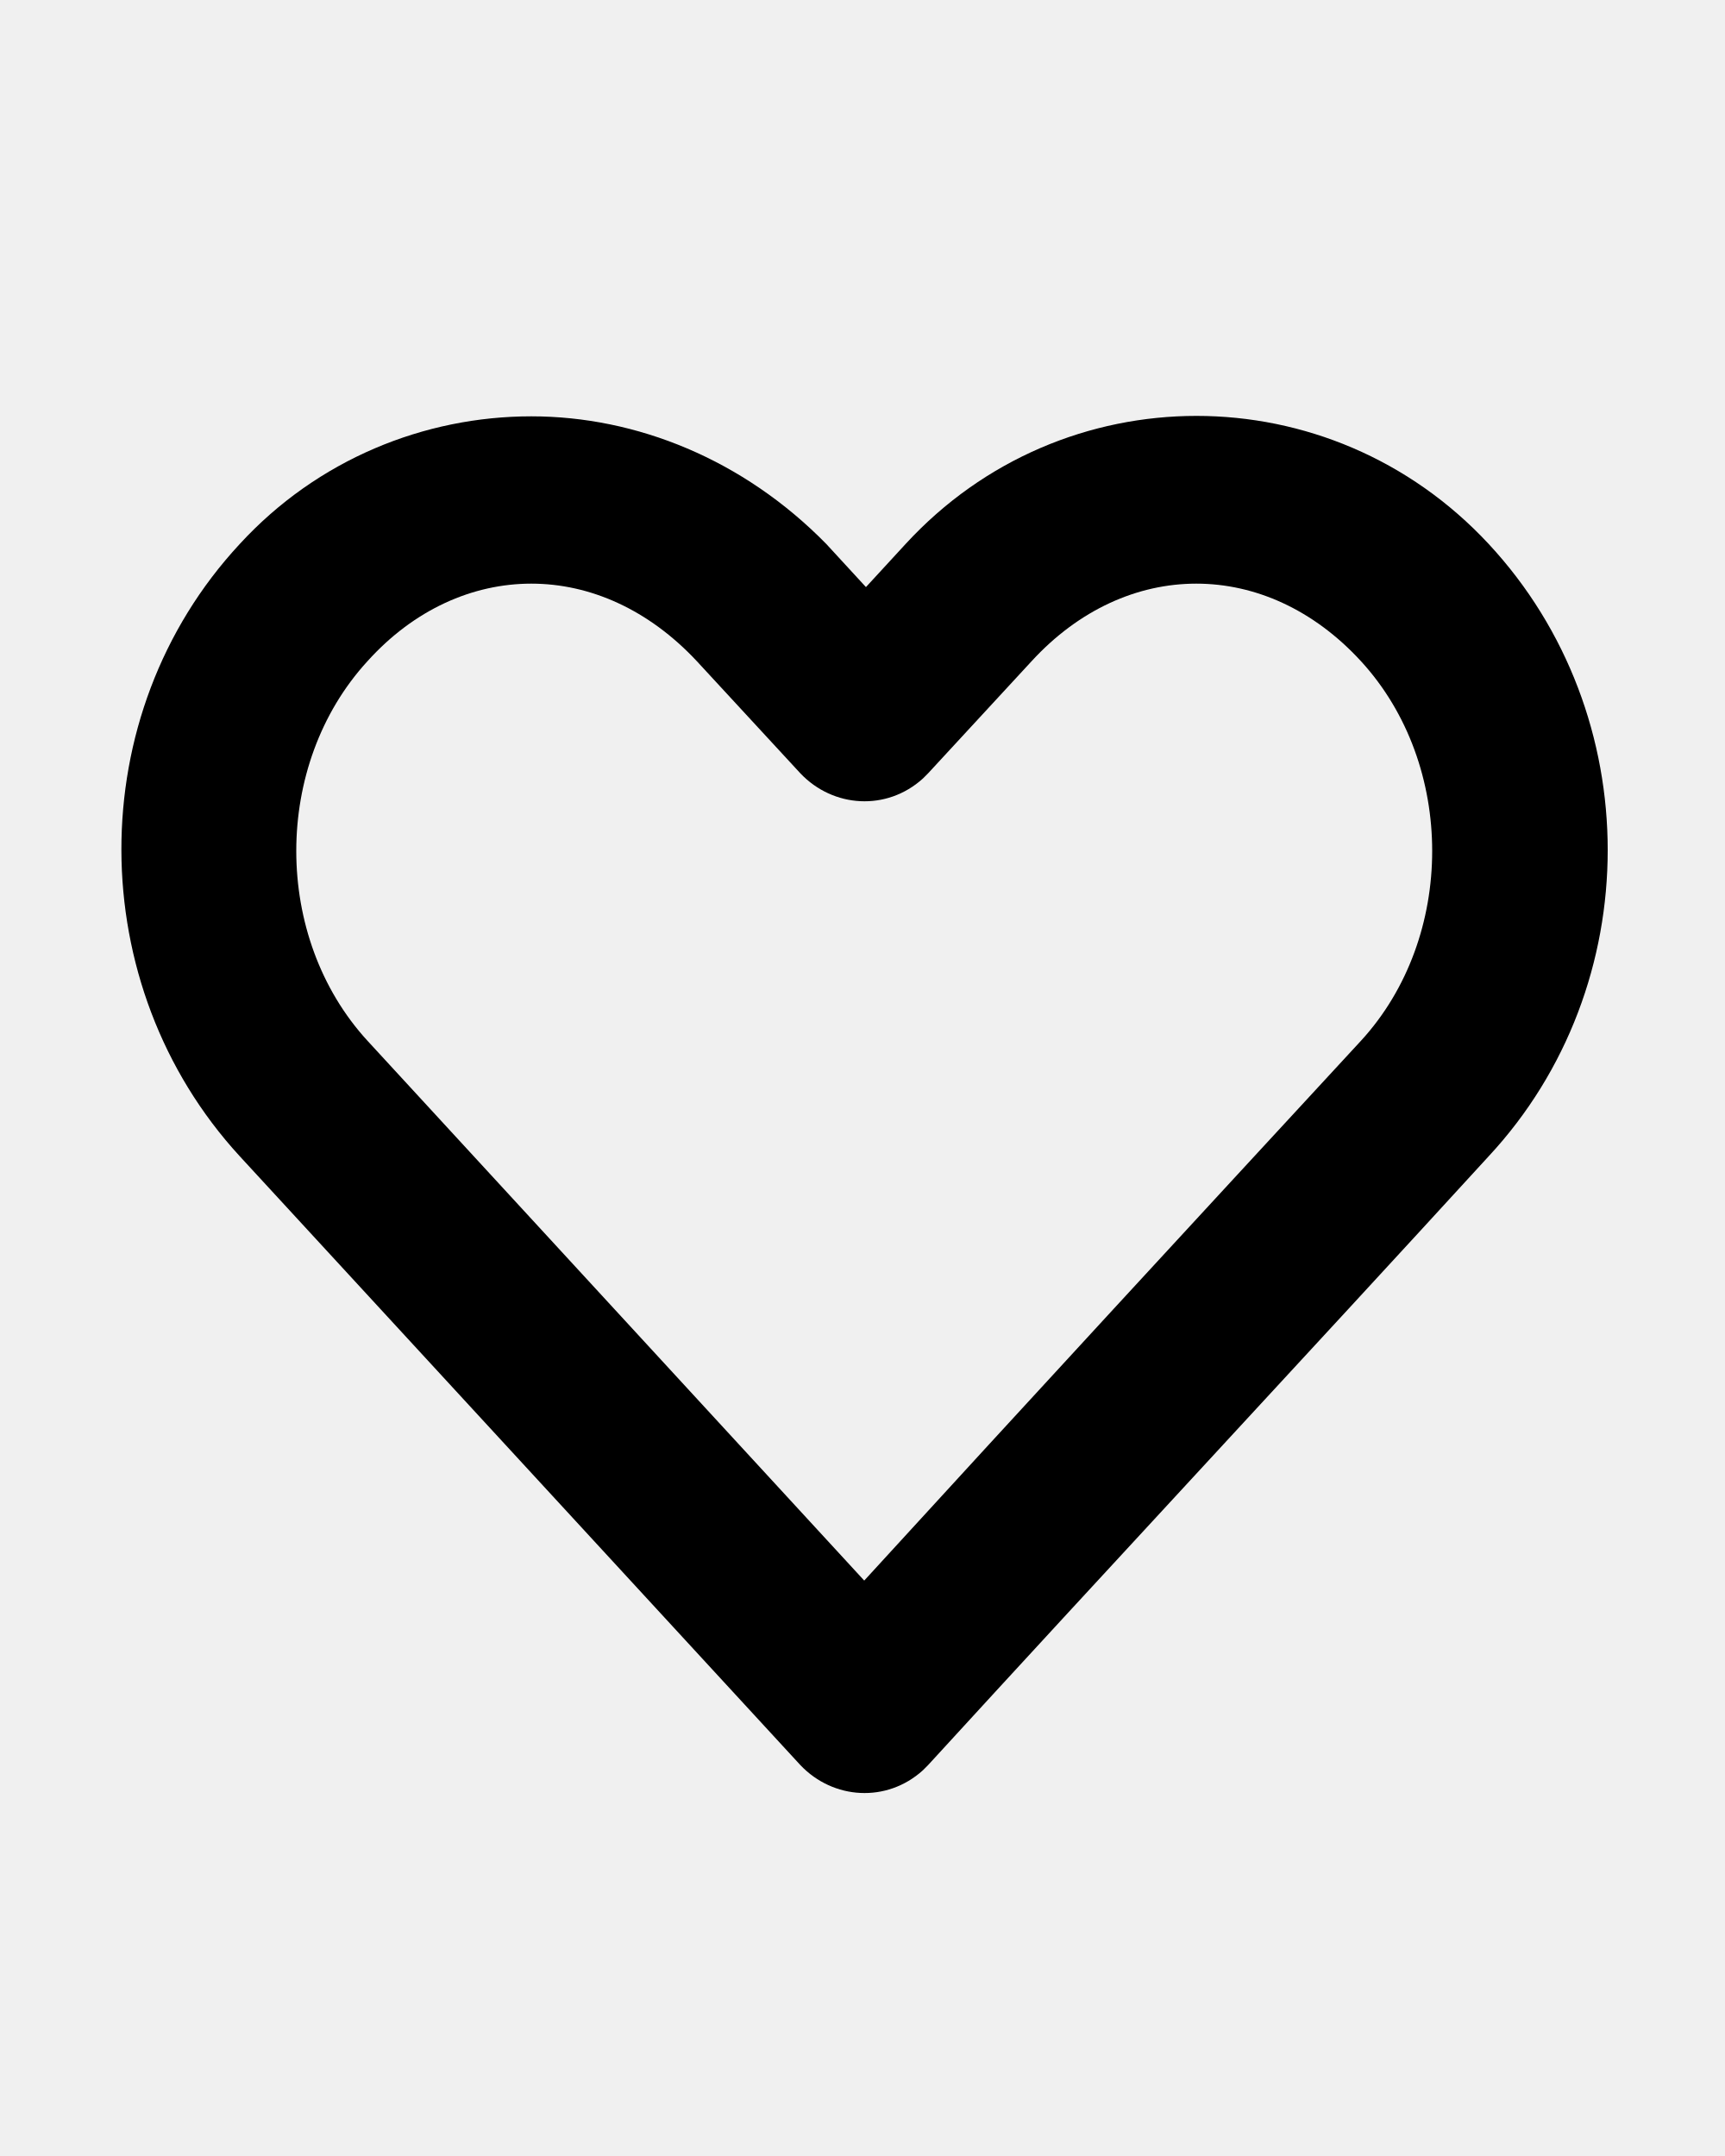
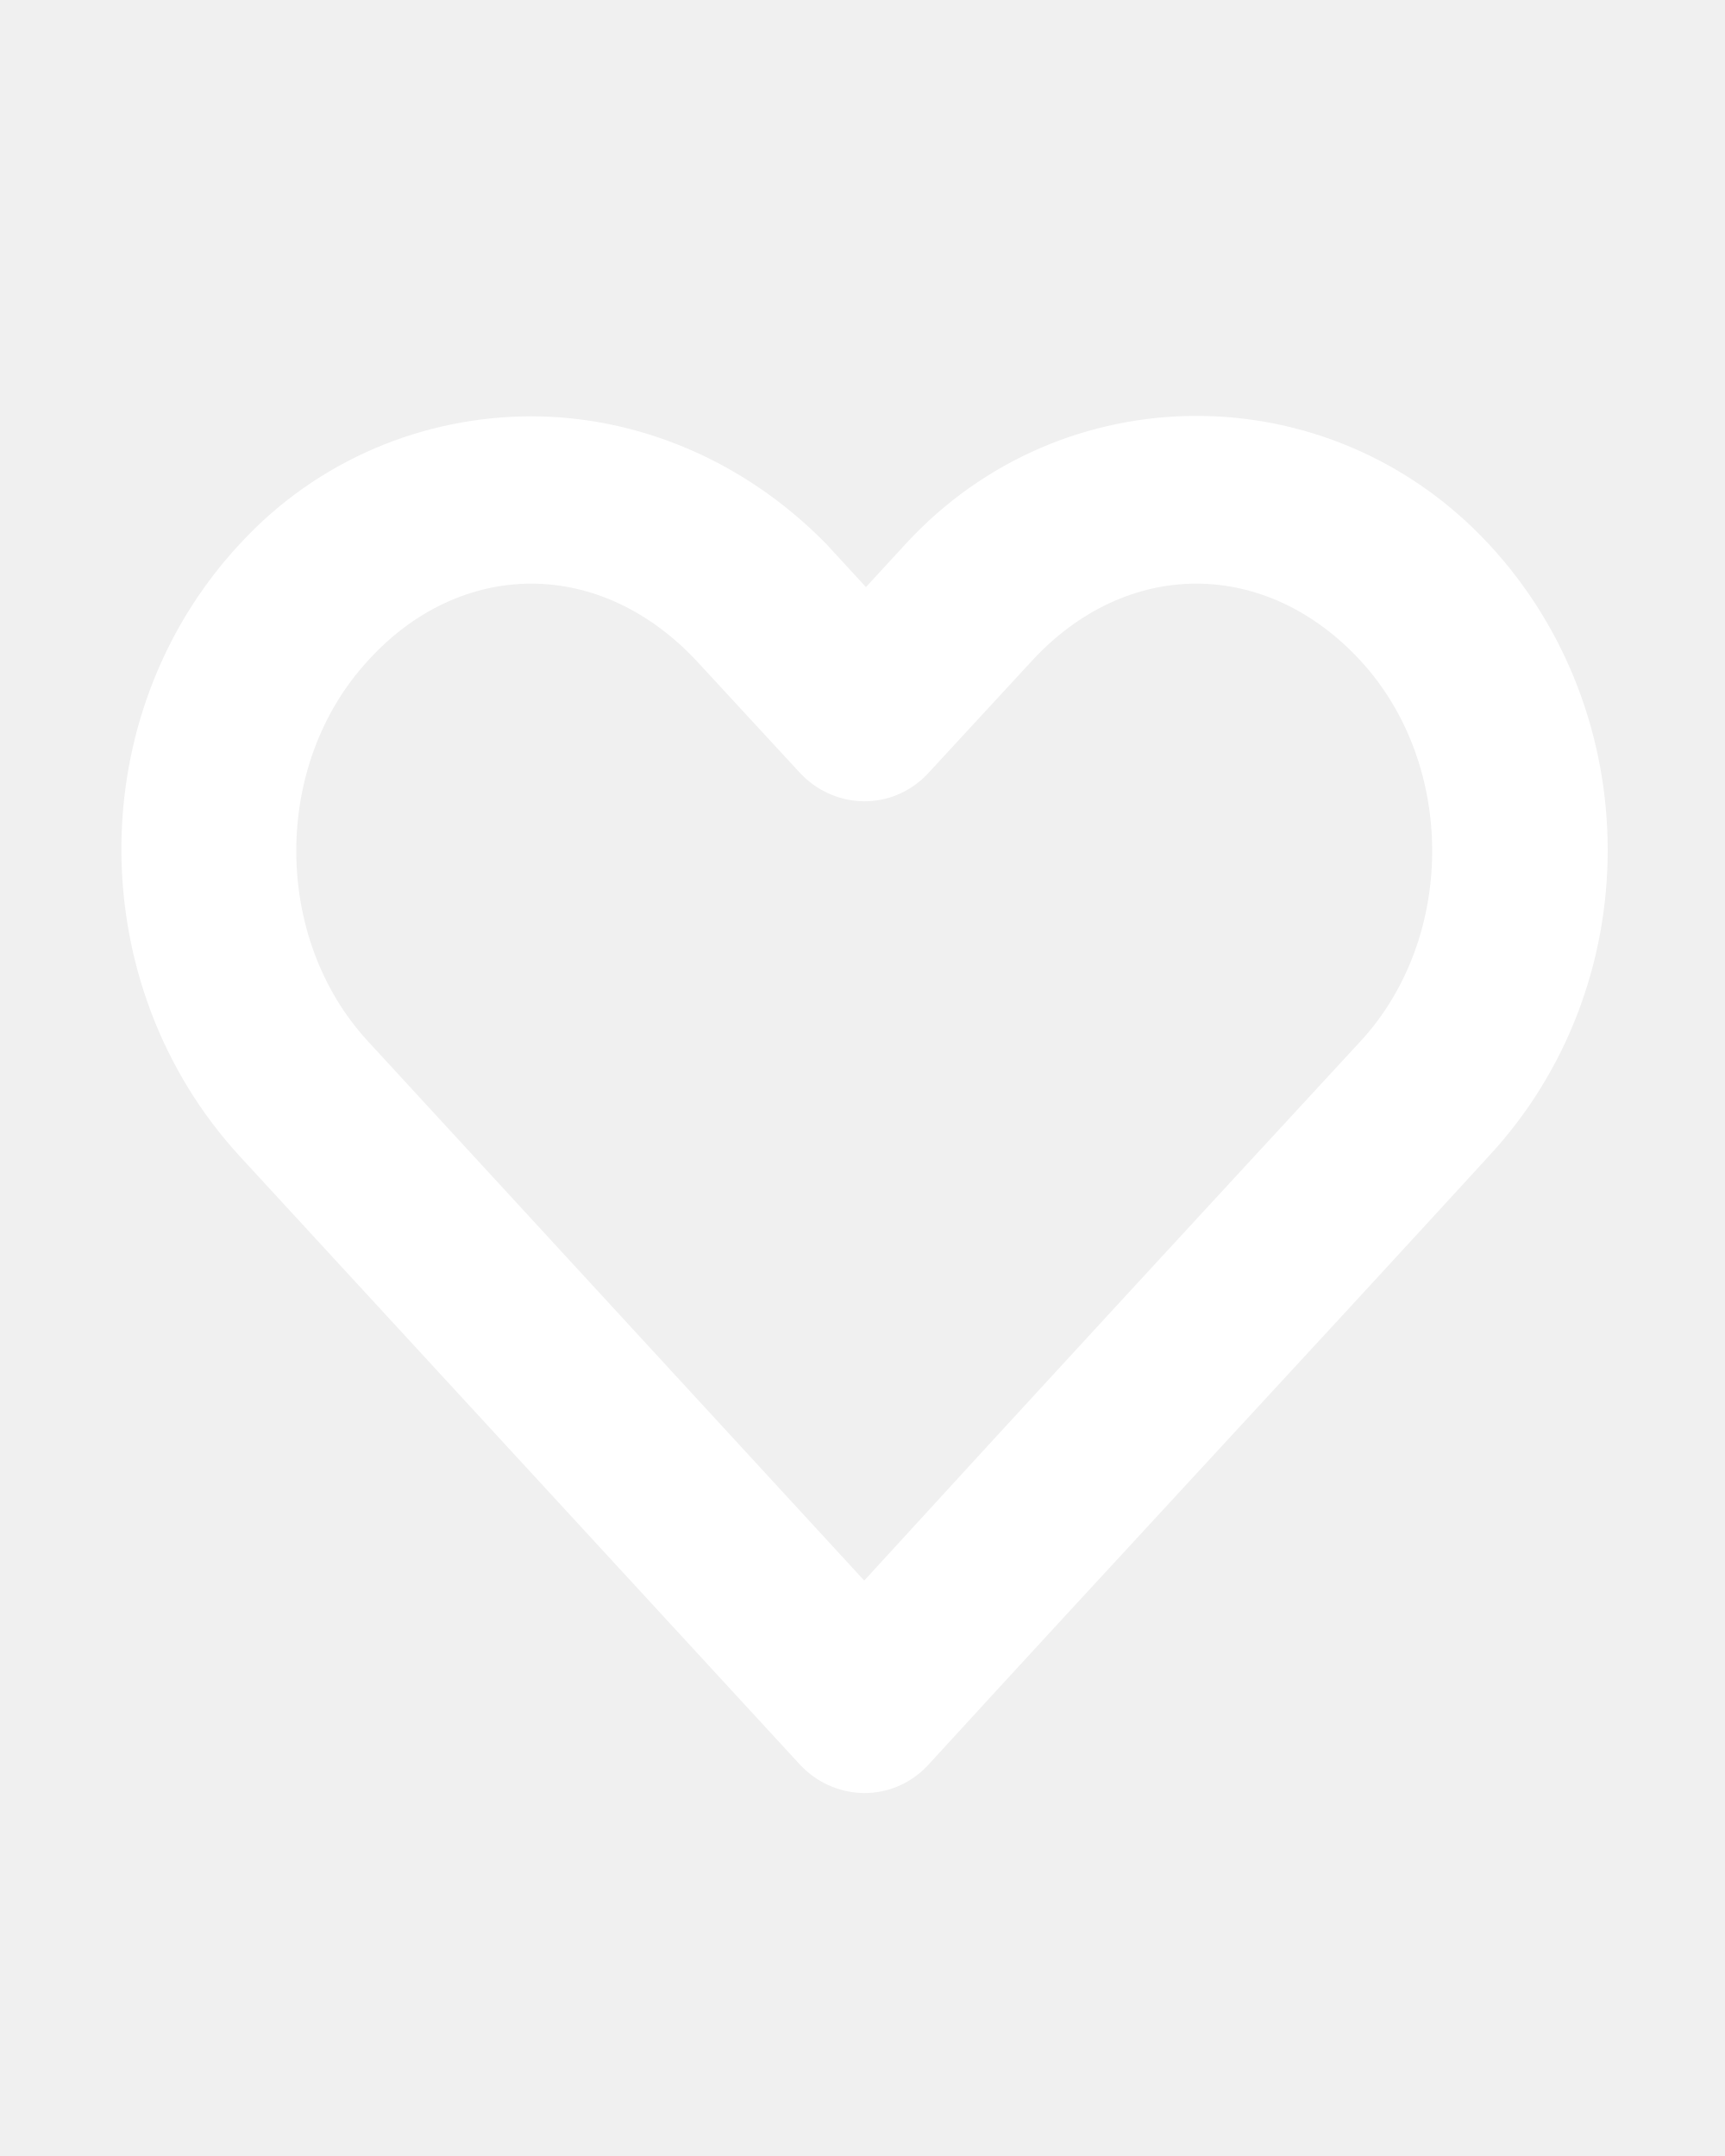
<svg xmlns="http://www.w3.org/2000/svg" version="1.1" id="Layer_1" x="0px" y="0px" viewBox="0 0 100 125" style="enable-background:new 0 0 100 125;" xml:space="preserve">
+   <style type="text/css">
+ 	.st0{fill:#FFFFFF;}
+ </style>
  <g transform="translate(0,-952.3622)">
-     <path d="M30.8,976.5c-6.2,0-12.4,2.5-16.9,7.4c-9.2,9.9-9.1,25.6,0,35.5l32.5,35.3c1.9,2,5,2.2,7.1,0.3c0.1-0.1,0.2-0.2,0.3-0.3   c10.8-11.8,21.7-23.5,32.5-35.3c9.2-9.9,9.2-25.6,0-35.5c-9.2-9.9-24.7-9.9-33.8,0l-2.3,2.5l-2.3-2.5   C43.1,979,36.9,976.5,30.8,976.5z M30.8,986.2c3.4,0,6.8,1.5,9.6,4.5l6,6.5c1.9,2,5,2.2,7.1,0.3c0.1-0.1,0.2-0.2,0.3-0.3l6-6.5   c5.5-6,13.6-6,19.1,0c5.5,6,5.5,16,0,22c-9.6,10.4-19.2,20.8-28.8,31.3l-28.8-31.3c-5.5-6-5.5-16,0-22   C24,987.7,27.4,986.2,30.8,986.2L30.8,986.2z" />
+     <path class="st0" d="M30.8,976.5c-6.2,0-12.4,2.5-16.9,7.4c-9.2,9.9-9.1,25.6,0,35.5l32.5,35.3c1.9,2,5,2.2,7.1,0.3   c0.1-0.1,0.2-0.2,0.3-0.3c10.8-11.8,21.7-23.5,32.5-35.3c9.2-9.9,9.2-25.6,0-35.5s-24.7-9.9-33.8,0l-2.3,2.5l-2.3-2.5   C43.1,979,36.9,976.5,30.8,976.5z M30.8,986.2c3.4,0,6.8,1.5,9.6,4.5l6,6.5c1.9,2,5,2.2,7.1,0.3c0.1-0.1,0.2-0.2,0.3-0.3l6-6.5   c5.5-6,13.6-6,19.1,0s5.5,16,0,22c-9.6,10.4-19.2,20.8-28.8,31.3l-28.8-31.3c-5.5-6-5.5-16,0-22C24,987.7,27.4,986.2,30.8,986.2   L30.8,986.2z" />
  </g>
</svg>
